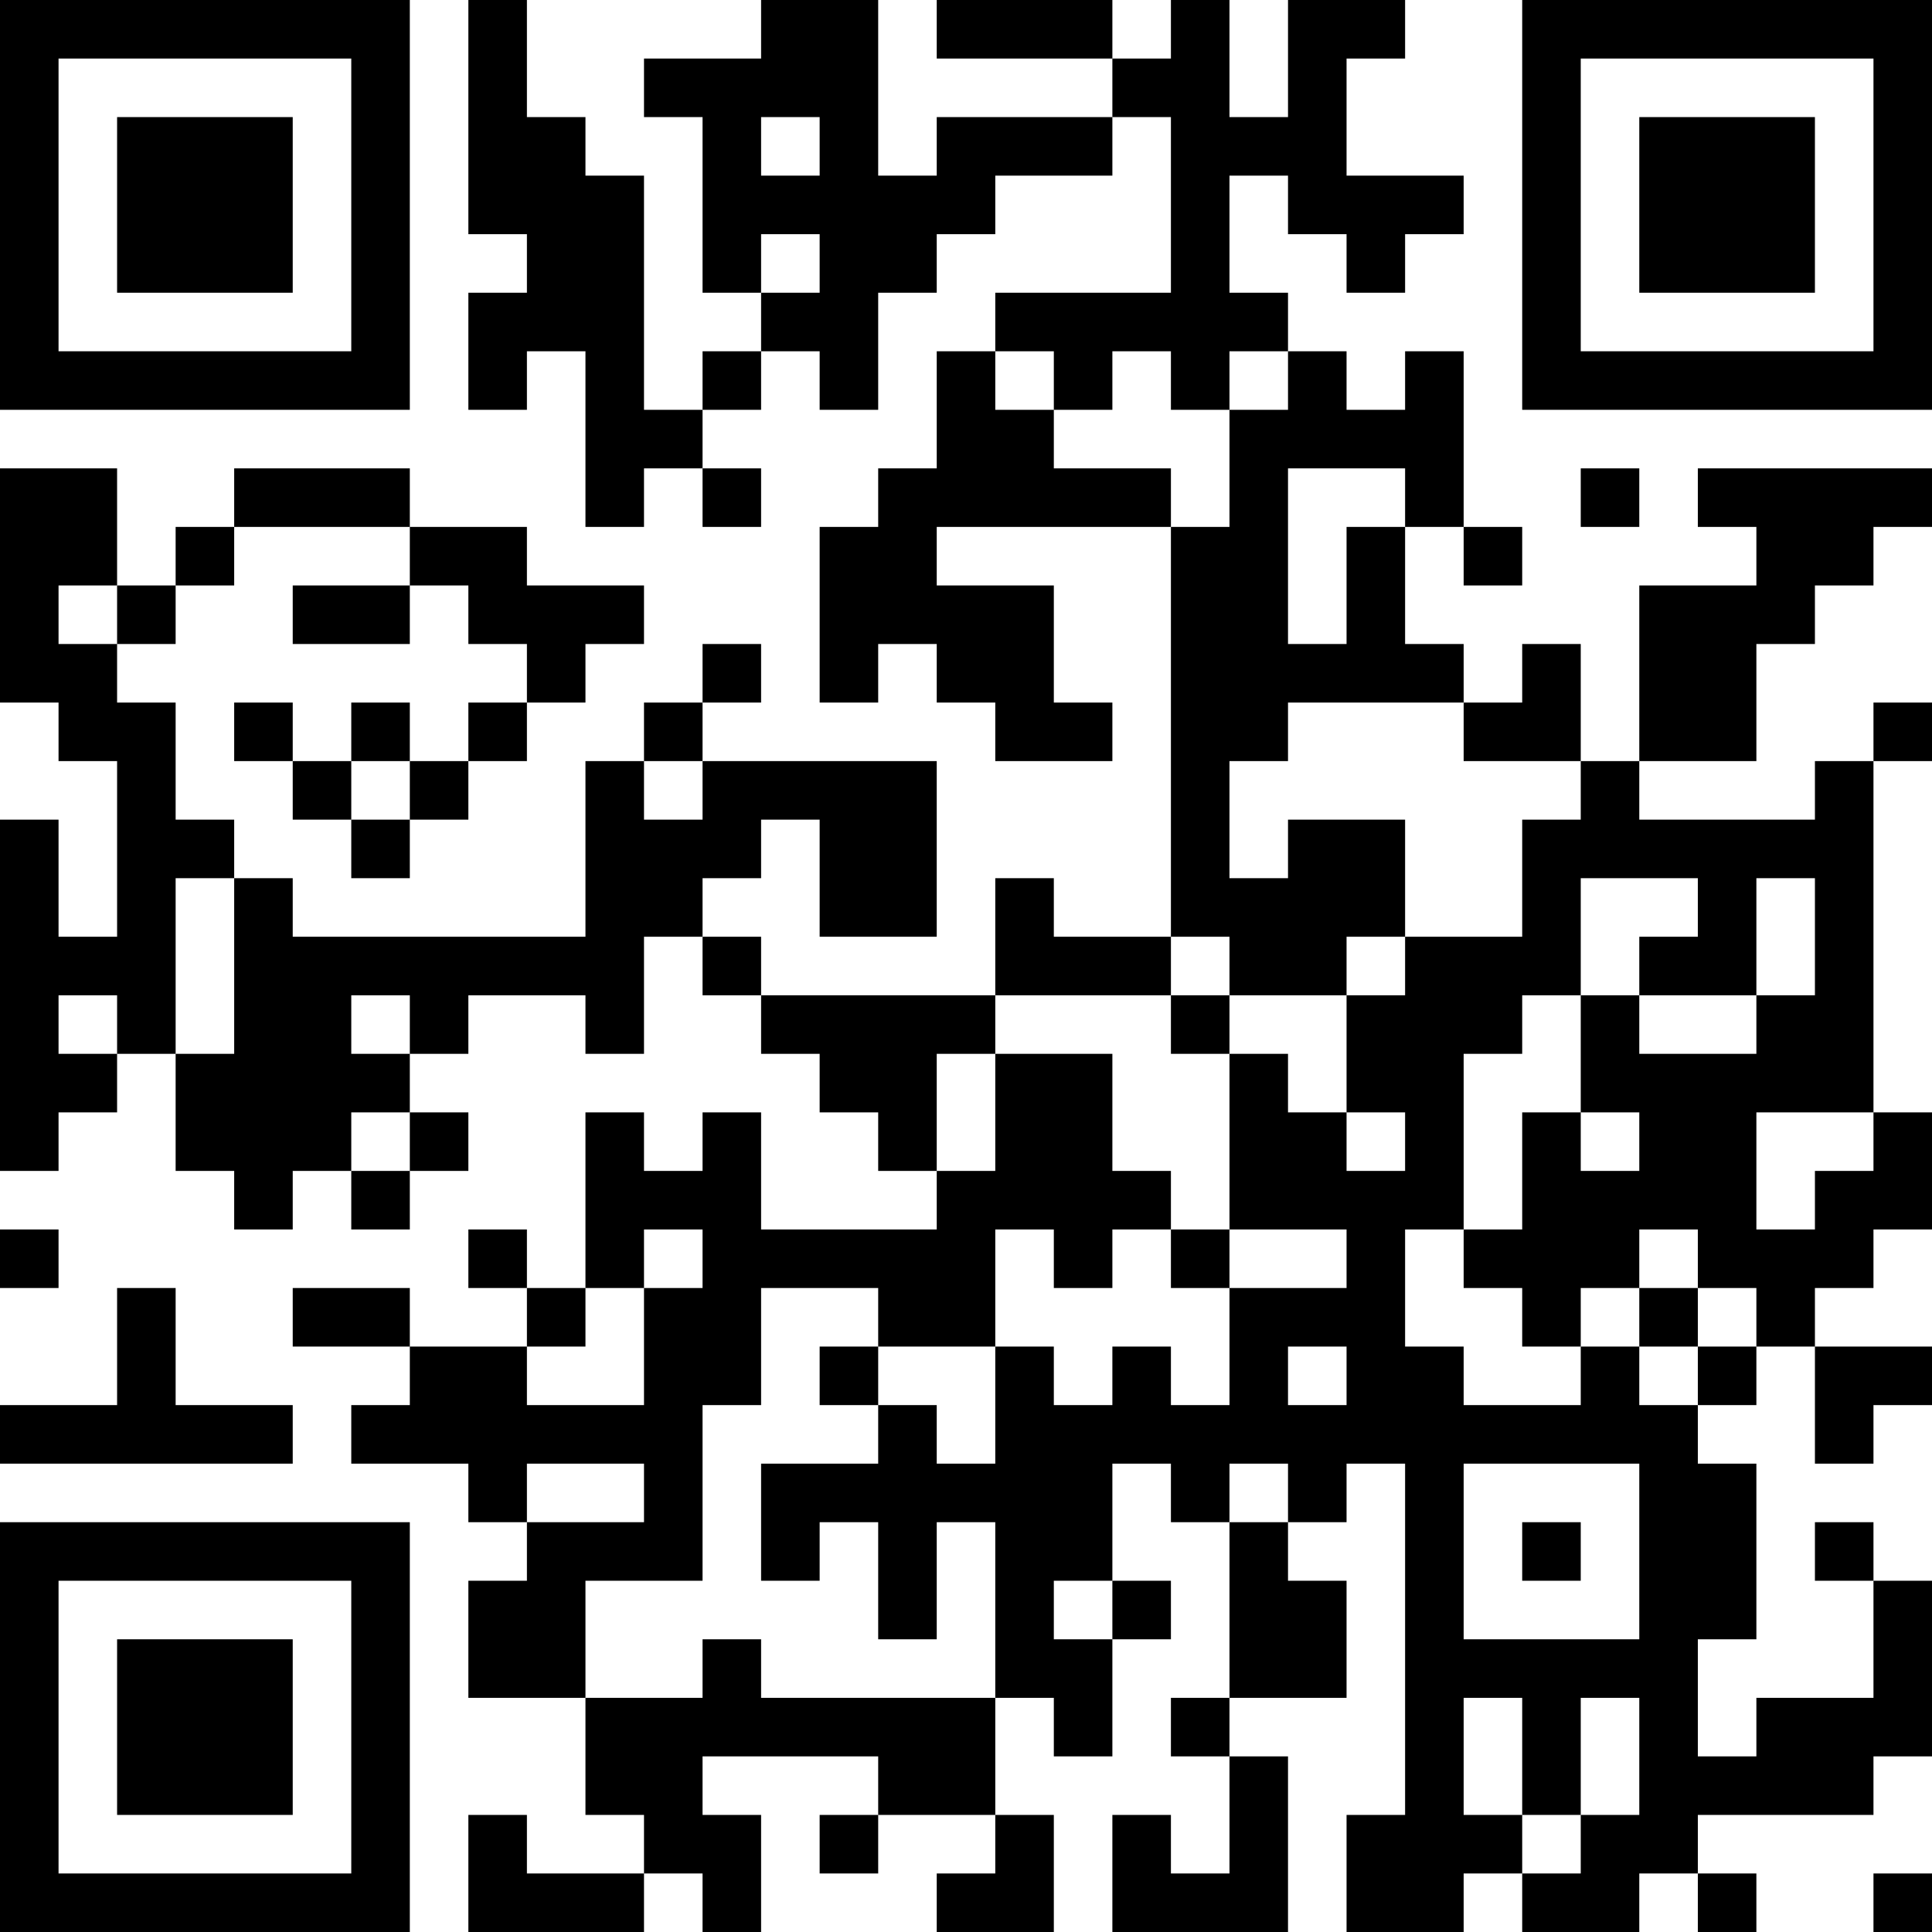
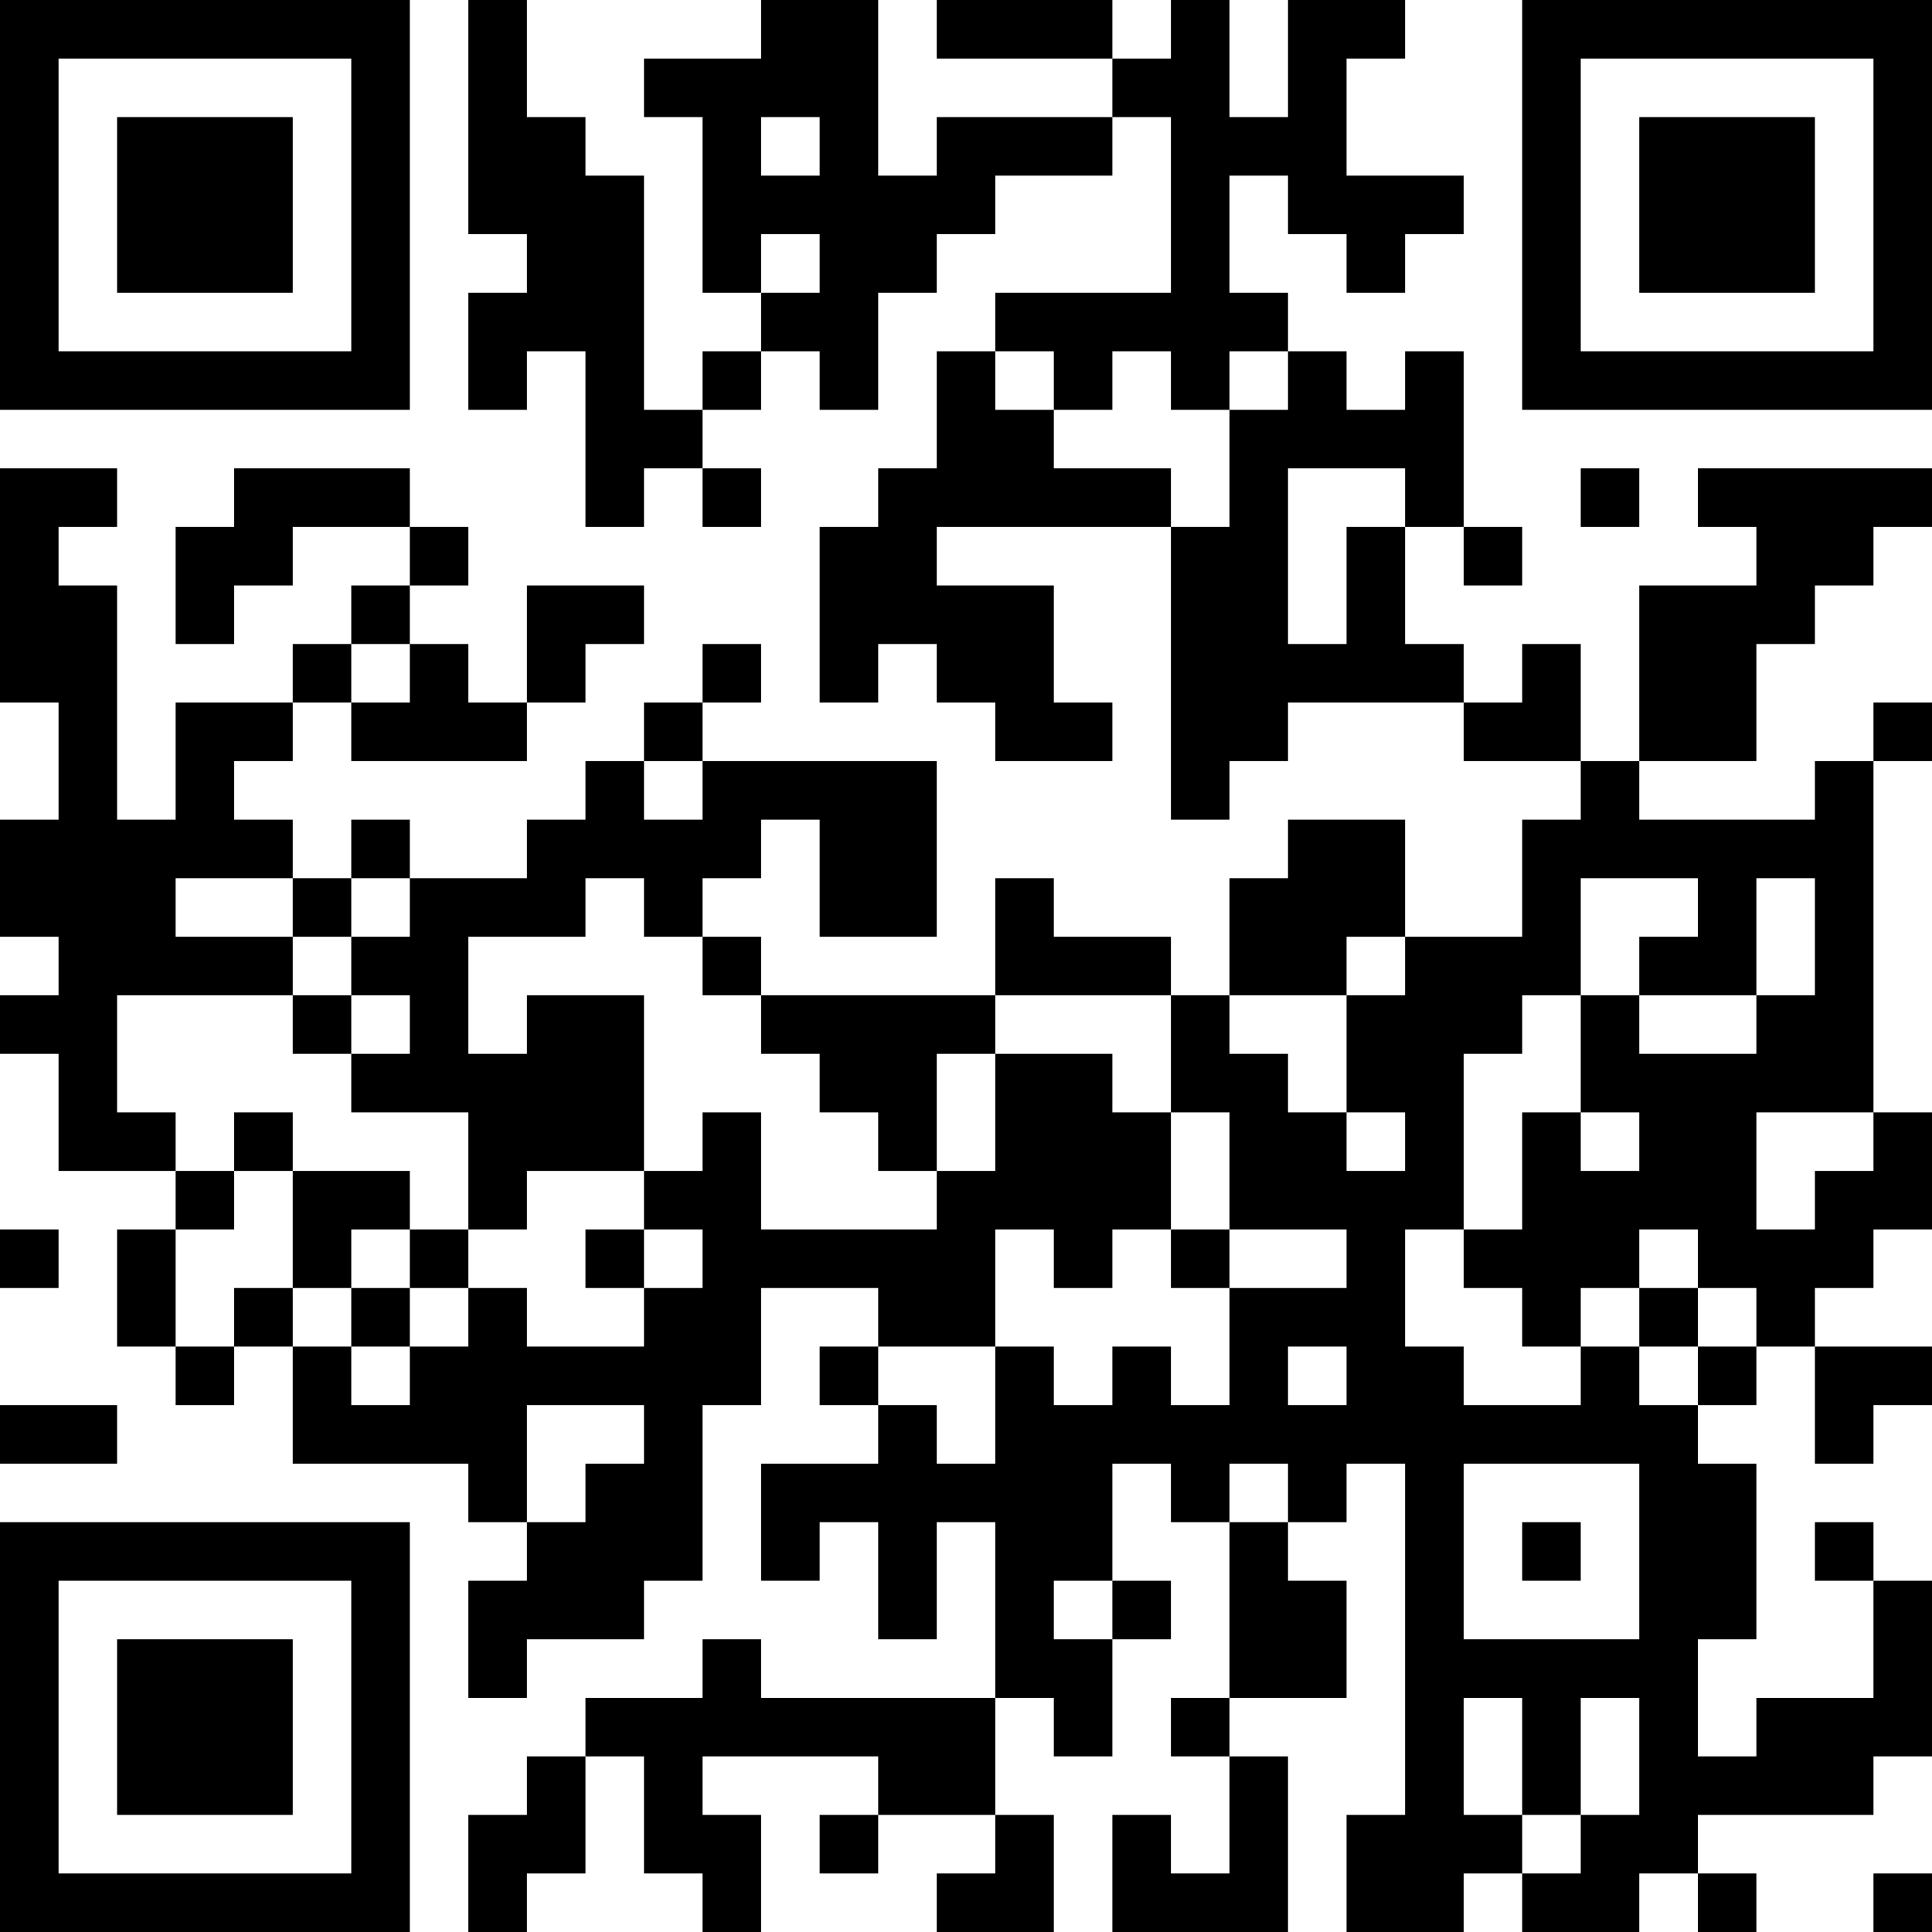
<svg xmlns="http://www.w3.org/2000/svg" version="1.1" width="300" height="300" viewBox="0 0 300 300">
  <rect x="0" y="0" width="300" height="300" fill="#ffffff" />
  <g transform="scale(9.091)">
    <g transform="translate(0,0)">
-       <path fill-rule="evenodd" d="M8 0L8 4L9 4L9 5L8 5L8 7L9 7L9 6L10 6L10 9L11 9L11 8L12 8L12 9L13 9L13 8L12 8L12 7L13 7L13 6L14 6L14 7L15 7L15 5L16 5L16 4L17 4L17 3L19 3L19 2L20 2L20 5L17 5L17 6L16 6L16 8L15 8L15 9L14 9L14 12L15 12L15 11L16 11L16 12L17 12L17 13L19 13L19 12L18 12L18 10L16 10L16 9L20 9L20 16L18 16L18 15L17 15L17 17L13 17L13 16L12 16L12 15L13 15L13 14L14 14L14 16L16 16L16 13L12 13L12 12L13 12L13 11L12 11L12 12L11 12L11 13L10 13L10 16L5 16L5 15L4 15L4 14L3 14L3 12L2 12L2 11L3 11L3 10L4 10L4 9L7 9L7 10L5 10L5 11L7 11L7 10L8 10L8 11L9 11L9 12L8 12L8 13L7 13L7 12L6 12L6 13L5 13L5 12L4 12L4 13L5 13L5 14L6 14L6 15L7 15L7 14L8 14L8 13L9 13L9 12L10 12L10 11L11 11L11 10L9 10L9 9L7 9L7 8L4 8L4 9L3 9L3 10L2 10L2 8L0 8L0 12L1 12L1 13L2 13L2 16L1 16L1 14L0 14L0 20L1 20L1 19L2 19L2 18L3 18L3 20L4 20L4 21L5 21L5 20L6 20L6 21L7 21L7 20L8 20L8 19L7 19L7 18L8 18L8 17L10 17L10 18L11 18L11 16L12 16L12 17L13 17L13 18L14 18L14 19L15 19L15 20L16 20L16 21L13 21L13 19L12 19L12 20L11 20L11 19L10 19L10 22L9 22L9 21L8 21L8 22L9 22L9 23L7 23L7 22L5 22L5 23L7 23L7 24L6 24L6 25L8 25L8 26L9 26L9 27L8 27L8 29L10 29L10 31L11 31L11 32L9 32L9 31L8 31L8 33L11 33L11 32L12 32L12 33L13 33L13 31L12 31L12 30L15 30L15 31L14 31L14 32L15 32L15 31L17 31L17 32L16 32L16 33L18 33L18 31L17 31L17 29L18 29L18 30L19 30L19 28L20 28L20 27L19 27L19 25L20 25L20 26L21 26L21 29L20 29L20 30L21 30L21 32L20 32L20 31L19 31L19 33L22 33L22 30L21 30L21 29L23 29L23 27L22 27L22 26L23 26L23 25L24 25L24 31L23 31L23 33L25 33L25 32L26 32L26 33L28 33L28 32L29 32L29 33L30 33L30 32L29 32L29 31L32 31L32 30L33 30L33 27L32 27L32 26L31 26L31 27L32 27L32 29L30 29L30 30L29 30L29 28L30 28L30 25L29 25L29 24L30 24L30 23L31 23L31 25L32 25L32 24L33 24L33 23L31 23L31 22L32 22L32 21L33 21L33 19L32 19L32 13L33 13L33 12L32 12L32 13L31 13L31 14L28 14L28 13L30 13L30 11L31 11L31 10L32 10L32 9L33 9L33 8L29 8L29 9L30 9L30 10L28 10L28 13L27 13L27 11L26 11L26 12L25 12L25 11L24 11L24 9L25 9L25 10L26 10L26 9L25 9L25 6L24 6L24 7L23 7L23 6L22 6L22 5L21 5L21 3L22 3L22 4L23 4L23 5L24 5L24 4L25 4L25 3L23 3L23 1L24 1L24 0L22 0L22 2L21 2L21 0L20 0L20 1L19 1L19 0L16 0L16 1L19 1L19 2L16 2L16 3L15 3L15 0L13 0L13 1L11 1L11 2L12 2L12 5L13 5L13 6L12 6L12 7L11 7L11 3L10 3L10 2L9 2L9 0ZM13 2L13 3L14 3L14 2ZM13 4L13 5L14 5L14 4ZM17 6L17 7L18 7L18 8L20 8L20 9L21 9L21 7L22 7L22 6L21 6L21 7L20 7L20 6L19 6L19 7L18 7L18 6ZM22 8L22 11L23 11L23 9L24 9L24 8ZM27 8L27 9L28 9L28 8ZM1 10L1 11L2 11L2 10ZM22 12L22 13L21 13L21 15L22 15L22 14L24 14L24 16L23 16L23 17L21 17L21 16L20 16L20 17L17 17L17 18L16 18L16 20L17 20L17 18L19 18L19 20L20 20L20 21L19 21L19 22L18 22L18 21L17 21L17 23L15 23L15 22L13 22L13 24L12 24L12 27L10 27L10 29L12 29L12 28L13 28L13 29L17 29L17 26L16 26L16 28L15 28L15 26L14 26L14 27L13 27L13 25L15 25L15 24L16 24L16 25L17 25L17 23L18 23L18 24L19 24L19 23L20 23L20 24L21 24L21 22L23 22L23 21L21 21L21 18L22 18L22 19L23 19L23 20L24 20L24 19L23 19L23 17L24 17L24 16L26 16L26 14L27 14L27 13L25 13L25 12ZM6 13L6 14L7 14L7 13ZM11 13L11 14L12 14L12 13ZM3 15L3 18L4 18L4 15ZM27 15L27 17L26 17L26 18L25 18L25 21L24 21L24 23L25 23L25 24L27 24L27 23L28 23L28 24L29 24L29 23L30 23L30 22L29 22L29 21L28 21L28 22L27 22L27 23L26 23L26 22L25 22L25 21L26 21L26 19L27 19L27 20L28 20L28 19L27 19L27 17L28 17L28 18L30 18L30 17L31 17L31 15L30 15L30 17L28 17L28 16L29 16L29 15ZM1 17L1 18L2 18L2 17ZM6 17L6 18L7 18L7 17ZM20 17L20 18L21 18L21 17ZM6 19L6 20L7 20L7 19ZM30 19L30 21L31 21L31 20L32 20L32 19ZM0 21L0 22L1 22L1 21ZM11 21L11 22L10 22L10 23L9 23L9 24L11 24L11 22L12 22L12 21ZM20 21L20 22L21 22L21 21ZM2 22L2 24L0 24L0 25L5 25L5 24L3 24L3 22ZM28 22L28 23L29 23L29 22ZM14 23L14 24L15 24L15 23ZM22 23L22 24L23 24L23 23ZM9 25L9 26L11 26L11 25ZM21 25L21 26L22 26L22 25ZM25 25L25 28L28 28L28 25ZM26 26L26 27L27 27L27 26ZM18 27L18 28L19 28L19 27ZM25 29L25 31L26 31L26 32L27 32L27 31L28 31L28 29L27 29L27 31L26 31L26 29ZM32 32L32 33L33 33L33 32ZM0 0L0 7L7 7L7 0ZM1 1L1 6L6 6L6 1ZM2 2L2 5L5 5L5 2ZM26 0L26 7L33 7L33 0ZM27 1L27 6L32 6L32 1ZM28 2L28 5L31 5L31 2ZM0 26L0 33L7 33L7 26ZM1 27L1 32L6 32L6 27ZM2 28L2 31L5 31L5 28Z" fill="#000000" />
+       <path fill-rule="evenodd" d="M8 0L8 4L9 4L9 5L8 5L8 7L9 7L9 6L10 6L10 9L11 9L11 8L12 8L12 9L13 9L13 8L12 8L12 7L13 7L13 6L14 6L14 7L15 7L15 5L16 5L16 4L17 4L17 3L19 3L19 2L20 2L20 5L17 5L17 6L16 6L16 8L15 8L15 9L14 9L14 12L15 12L15 11L16 11L16 12L17 12L17 13L19 13L19 12L18 12L18 10L16 10L16 9L20 9L20 14L21 14L21 13L22 13L22 12L25 12L25 13L27 13L27 14L26 14L26 16L24 16L24 14L22 14L22 15L21 15L21 17L20 17L20 16L18 16L18 15L17 15L17 17L13 17L13 16L12 16L12 15L13 15L13 14L14 14L14 16L16 16L16 13L12 13L12 12L13 12L13 11L12 11L12 12L11 12L11 13L10 13L10 14L9 14L9 15L7 15L7 14L6 14L6 15L5 15L5 14L4 14L4 13L5 13L5 12L6 12L6 13L9 13L9 12L10 12L10 11L11 11L11 10L9 10L9 12L8 12L8 11L7 11L7 10L8 10L8 9L7 9L7 8L4 8L4 9L3 9L3 11L4 11L4 10L5 10L5 9L7 9L7 10L6 10L6 11L5 11L5 12L3 12L3 14L2 14L2 10L1 10L1 9L2 9L2 8L0 8L0 12L1 12L1 14L0 14L0 16L1 16L1 17L0 17L0 18L1 18L1 20L3 20L3 21L2 21L2 23L3 23L3 24L4 24L4 23L5 23L5 25L8 25L8 26L9 26L9 27L8 27L8 29L9 29L9 28L11 28L11 27L12 27L12 24L13 24L13 22L15 22L15 23L14 23L14 24L15 24L15 25L13 25L13 27L14 27L14 26L15 26L15 28L16 28L16 26L17 26L17 29L13 29L13 28L12 28L12 29L10 29L10 30L9 30L9 31L8 31L8 33L9 33L9 32L10 32L10 30L11 30L11 32L12 32L12 33L13 33L13 31L12 31L12 30L15 30L15 31L14 31L14 32L15 32L15 31L17 31L17 32L16 32L16 33L18 33L18 31L17 31L17 29L18 29L18 30L19 30L19 28L20 28L20 27L19 27L19 25L20 25L20 26L21 26L21 29L20 29L20 30L21 30L21 32L20 32L20 31L19 31L19 33L22 33L22 30L21 30L21 29L23 29L23 27L22 27L22 26L23 26L23 25L24 25L24 31L23 31L23 33L25 33L25 32L26 32L26 33L28 33L28 32L29 32L29 33L30 33L30 32L29 32L29 31L32 31L32 30L33 30L33 27L32 27L32 26L31 26L31 27L32 27L32 29L30 29L30 30L29 30L29 28L30 28L30 25L29 25L29 24L30 24L30 23L31 23L31 25L32 25L32 24L33 24L33 23L31 23L31 22L32 22L32 21L33 21L33 19L32 19L32 13L33 13L33 12L32 12L32 13L31 13L31 14L28 14L28 13L30 13L30 11L31 11L31 10L32 10L32 9L33 9L33 8L29 8L29 9L30 9L30 10L28 10L28 13L27 13L27 11L26 11L26 12L25 12L25 11L24 11L24 9L25 9L25 10L26 10L26 9L25 9L25 6L24 6L24 7L23 7L23 6L22 6L22 5L21 5L21 3L22 3L22 4L23 4L23 5L24 5L24 4L25 4L25 3L23 3L23 1L24 1L24 0L22 0L22 2L21 2L21 0L20 0L20 1L19 1L19 0L16 0L16 1L19 1L19 2L16 2L16 3L15 3L15 0L13 0L13 1L11 1L11 2L12 2L12 5L13 5L13 6L12 6L12 7L11 7L11 3L10 3L10 2L9 2L9 0ZM13 2L13 3L14 3L14 2ZM13 4L13 5L14 5L14 4ZM17 6L17 7L18 7L18 8L20 8L20 9L21 9L21 7L22 7L22 6L21 6L21 7L20 7L20 6L19 6L19 7L18 7L18 6ZM22 8L22 11L23 11L23 9L24 9L24 8ZM27 8L27 9L28 9L28 8ZM6 11L6 12L7 12L7 11ZM11 13L11 14L12 14L12 13ZM3 15L3 16L5 16L5 17L2 17L2 19L3 19L3 20L4 20L4 21L3 21L3 23L4 23L4 22L5 22L5 23L6 23L6 24L7 24L7 23L8 23L8 22L9 22L9 23L11 23L11 22L12 22L12 21L11 21L11 20L12 20L12 19L13 19L13 21L16 21L16 20L17 20L17 18L19 18L19 19L20 19L20 21L19 21L19 22L18 22L18 21L17 21L17 23L15 23L15 24L16 24L16 25L17 25L17 23L18 23L18 24L19 24L19 23L20 23L20 24L21 24L21 22L23 22L23 21L21 21L21 19L20 19L20 17L17 17L17 18L16 18L16 20L15 20L15 19L14 19L14 18L13 18L13 17L12 17L12 16L11 16L11 15L10 15L10 16L8 16L8 18L9 18L9 17L11 17L11 20L9 20L9 21L8 21L8 19L6 19L6 18L7 18L7 17L6 17L6 16L7 16L7 15L6 15L6 16L5 16L5 15ZM27 15L27 17L26 17L26 18L25 18L25 21L24 21L24 23L25 23L25 24L27 24L27 23L28 23L28 24L29 24L29 23L30 23L30 22L29 22L29 21L28 21L28 22L27 22L27 23L26 23L26 22L25 22L25 21L26 21L26 19L27 19L27 20L28 20L28 19L27 19L27 17L28 17L28 18L30 18L30 17L31 17L31 15L30 15L30 17L28 17L28 16L29 16L29 15ZM23 16L23 17L21 17L21 18L22 18L22 19L23 19L23 20L24 20L24 19L23 19L23 17L24 17L24 16ZM5 17L5 18L6 18L6 17ZM4 19L4 20L5 20L5 22L6 22L6 23L7 23L7 22L8 22L8 21L7 21L7 20L5 20L5 19ZM30 19L30 21L31 21L31 20L32 20L32 19ZM0 21L0 22L1 22L1 21ZM6 21L6 22L7 22L7 21ZM10 21L10 22L11 22L11 21ZM20 21L20 22L21 22L21 21ZM28 22L28 23L29 23L29 22ZM22 23L22 24L23 24L23 23ZM0 24L0 25L2 25L2 24ZM9 24L9 26L10 26L10 25L11 25L11 24ZM21 25L21 26L22 26L22 25ZM25 25L25 28L28 28L28 25ZM26 26L26 27L27 27L27 26ZM18 27L18 28L19 28L19 27ZM25 29L25 31L26 31L26 32L27 32L27 31L28 31L28 29L27 29L27 31L26 31L26 29ZM32 32L32 33L33 33L33 32ZM0 0L0 7L7 7L7 0ZM1 1L1 6L6 6L6 1ZM2 2L2 5L5 5L5 2ZM26 0L26 7L33 7L33 0ZM27 1L27 6L32 6L32 1ZM28 2L28 5L31 5L31 2ZM0 26L0 33L7 33L7 26ZM1 27L1 32L6 32L6 27ZM2 28L2 31L5 31L5 28Z" fill="#000000" />
    </g>
  </g>
</svg>
